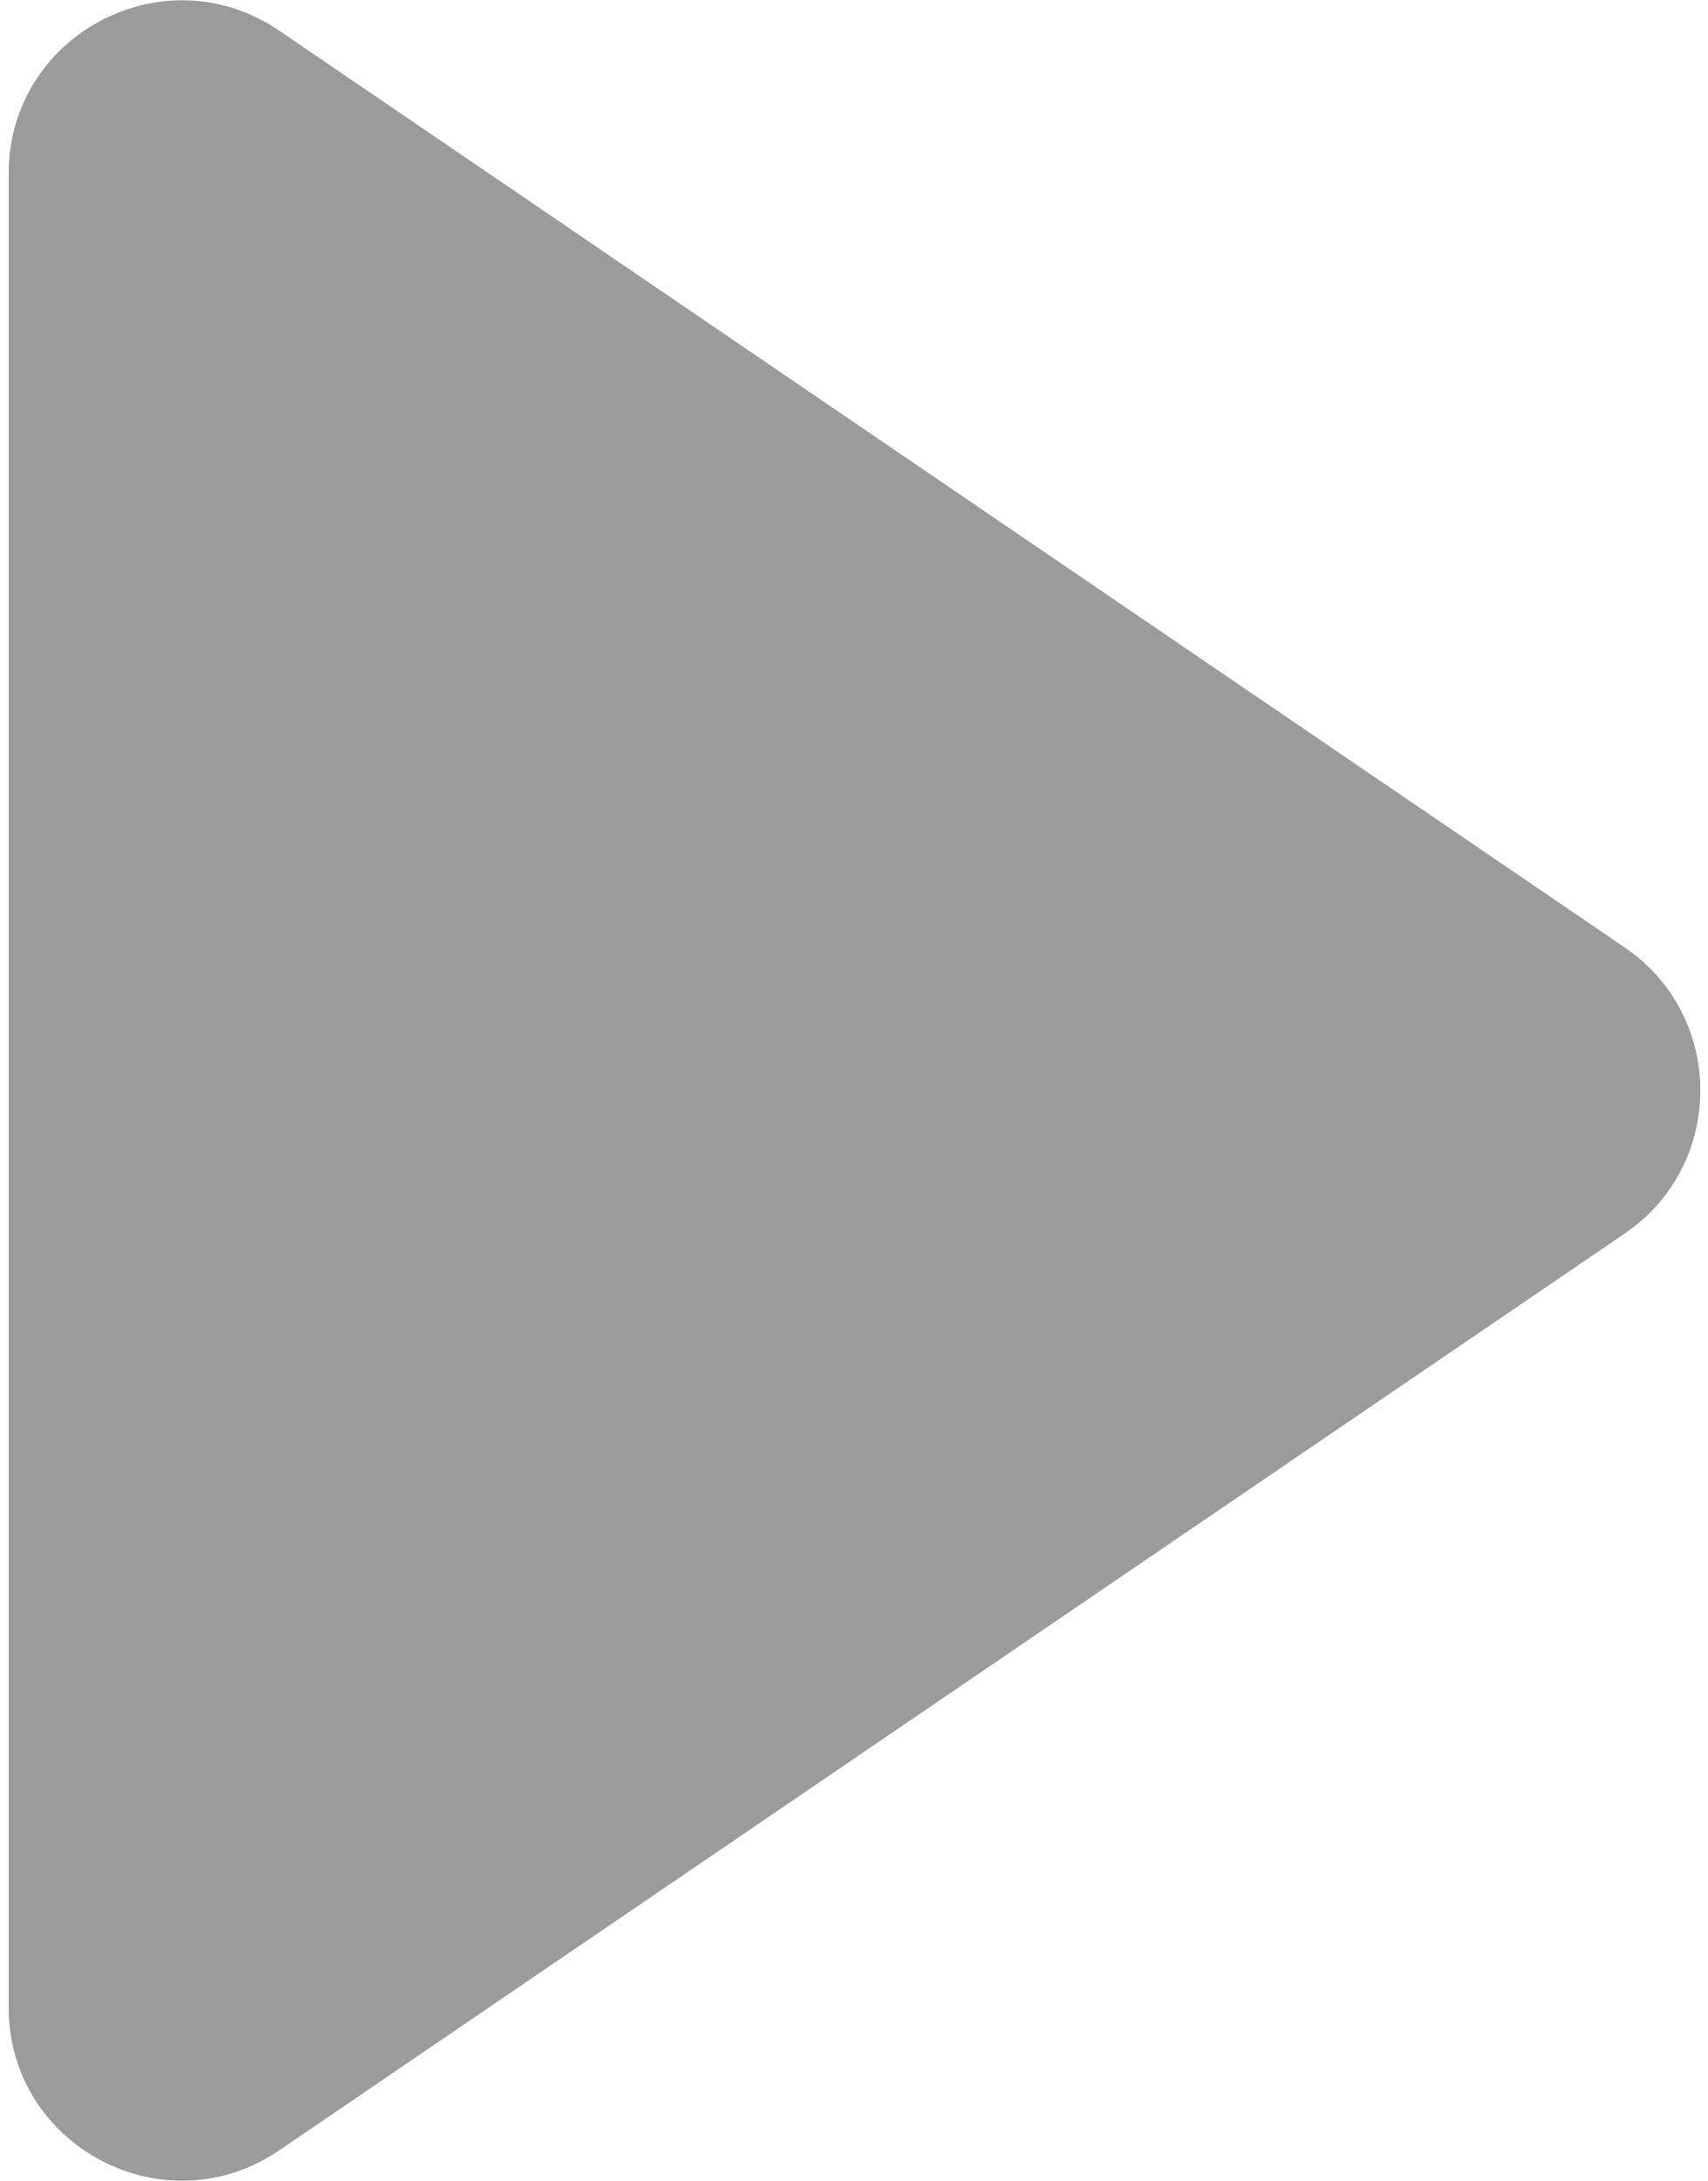
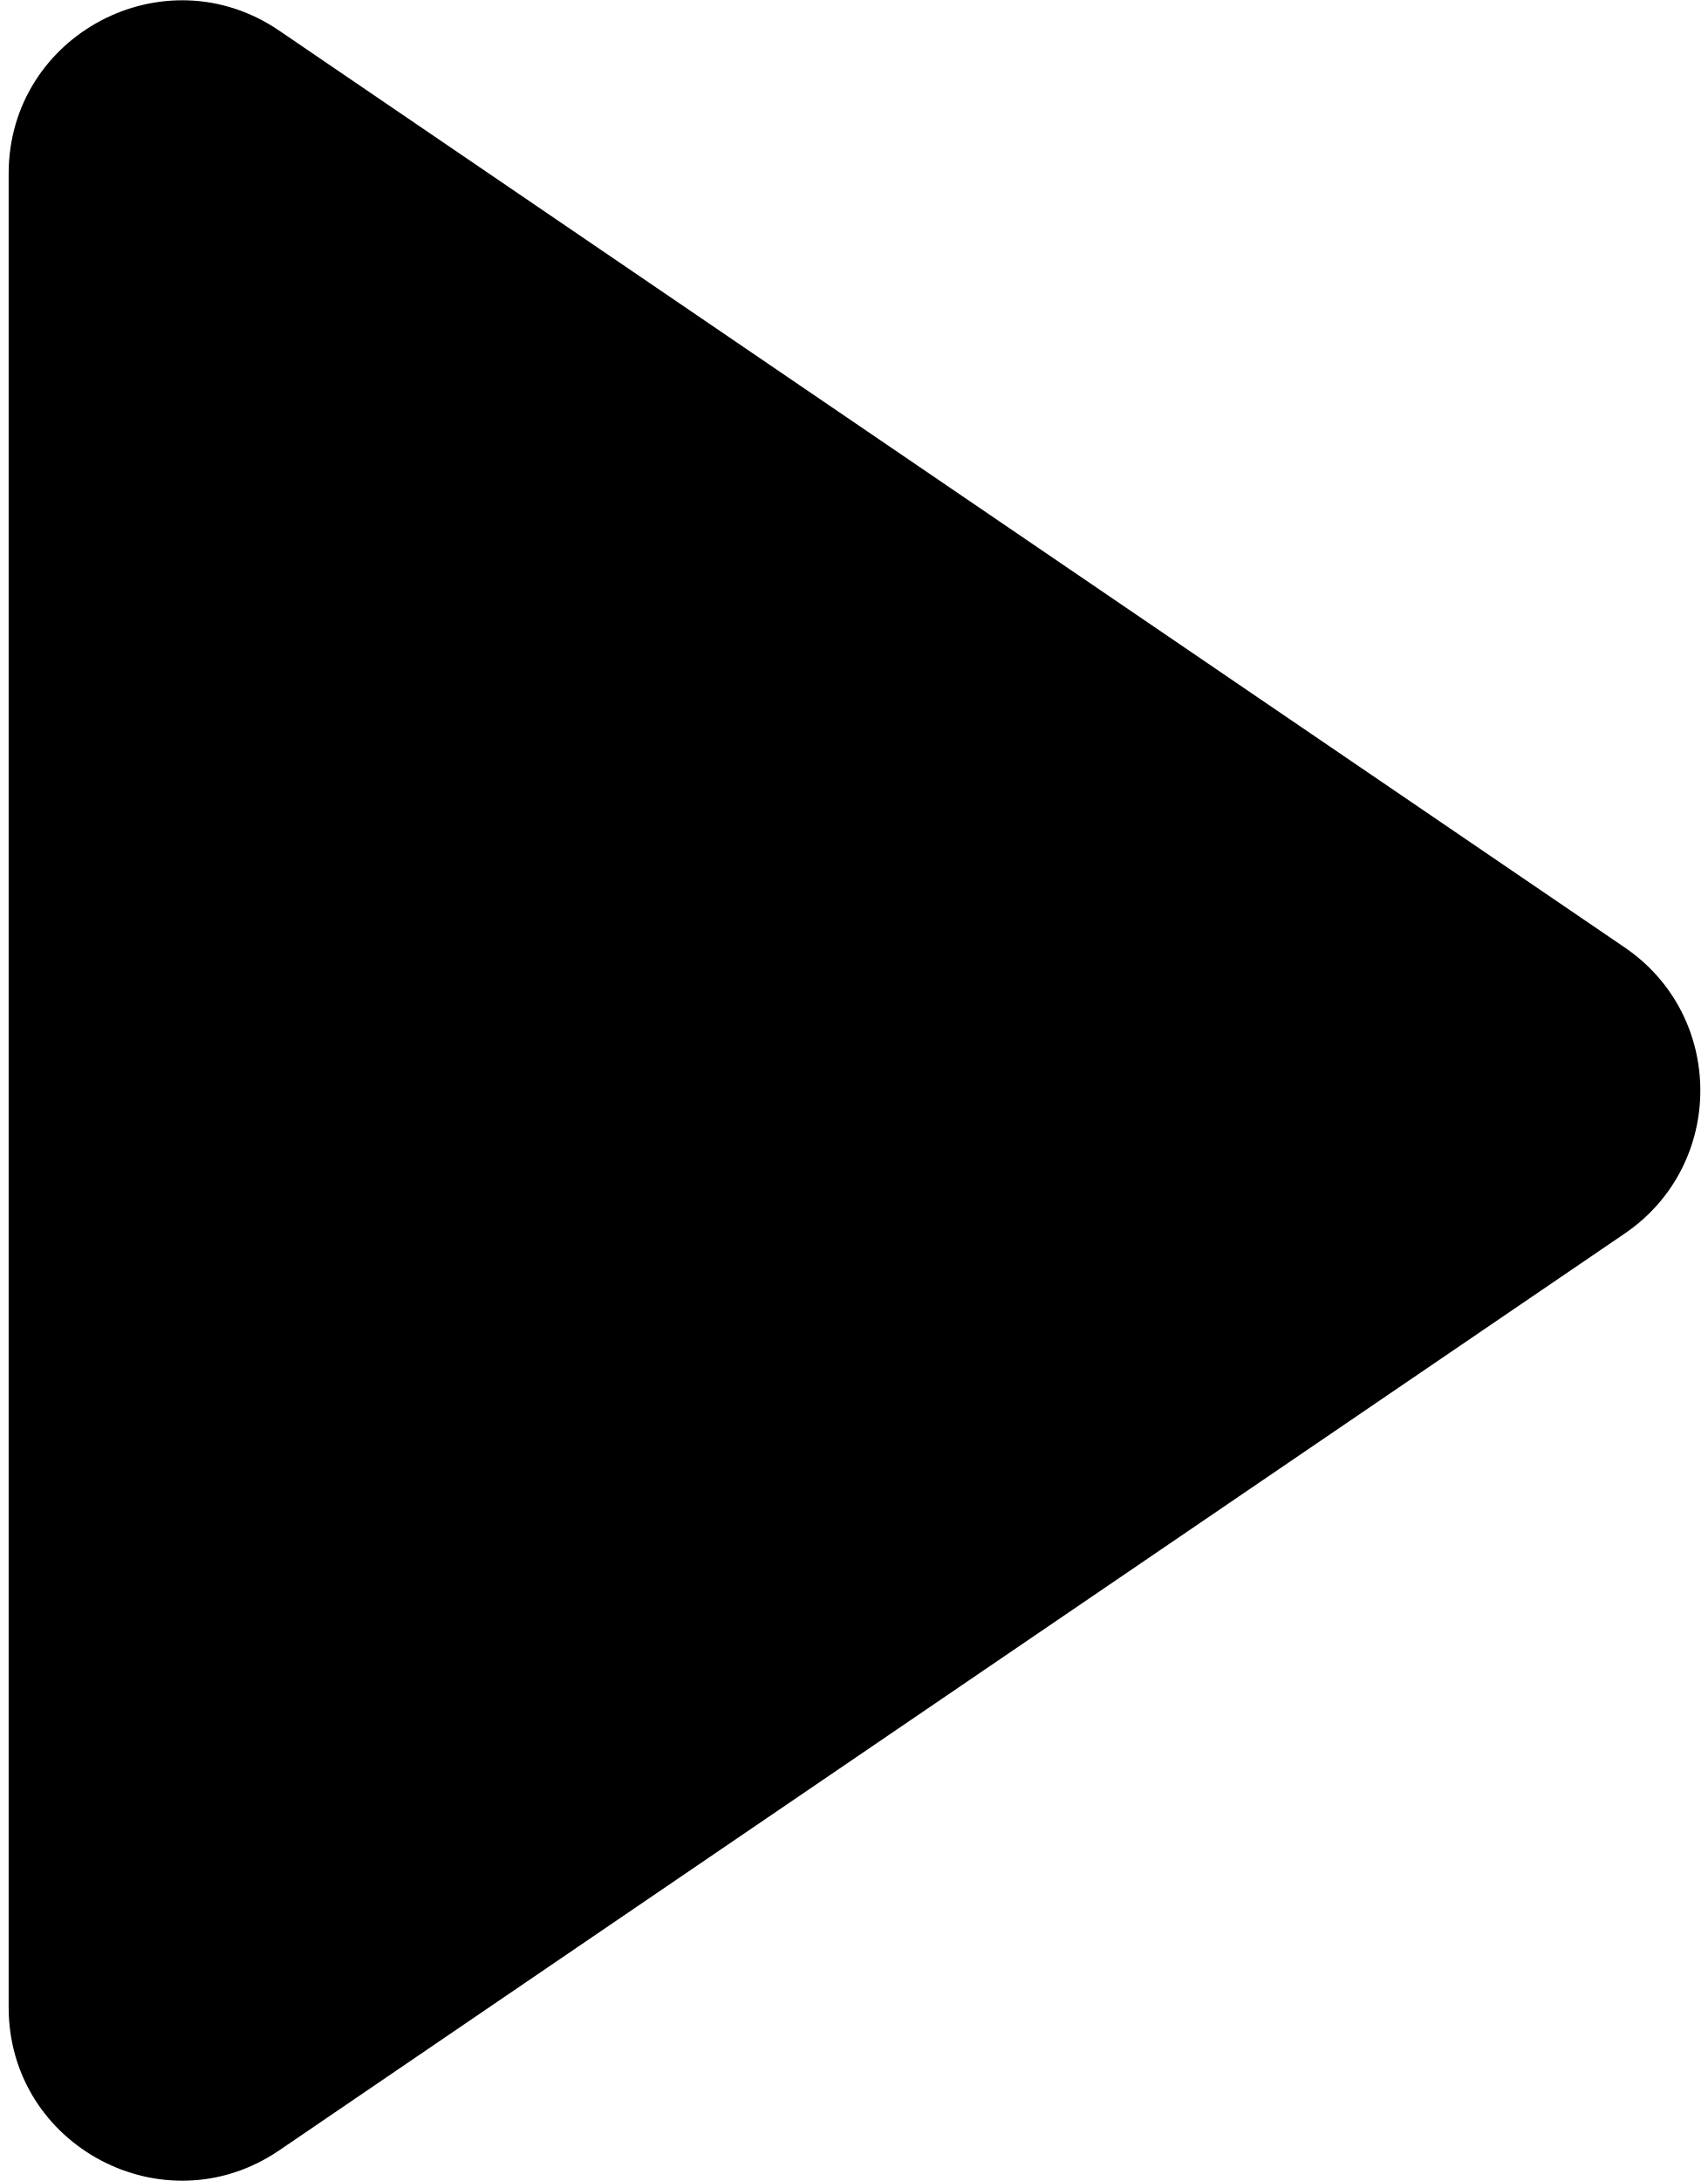
- <svg xmlns="http://www.w3.org/2000/svg" width="148" height="189" viewBox="0 0 148 189" fill="none">
-   <path d="M140.806 82.104C149.545 88.058 149.545 100.942 140.806 106.896L24.196 186.346C14.238 193.13 0.75 185.999 0.75 173.95L0.75 15.05C0.75 3.001 14.238 -4.13 24.196 2.654L140.806 82.104Z" fill="#9B9B9B" />
+ <svg xmlns="http://www.w3.org/2000/svg" width="148" height="189" viewBox="0 0 148 189" fill="currentColor">
+   <path d="M140.806 82.104C149.545 88.058 149.545 100.942 140.806 106.896L24.196 186.346C14.238 193.13 0.75 185.999 0.75 173.95L0.75 15.05C0.75 3.001 14.238 -4.13 24.196 2.654L140.806 82.104Z" fill="currentColor" />
</svg>
